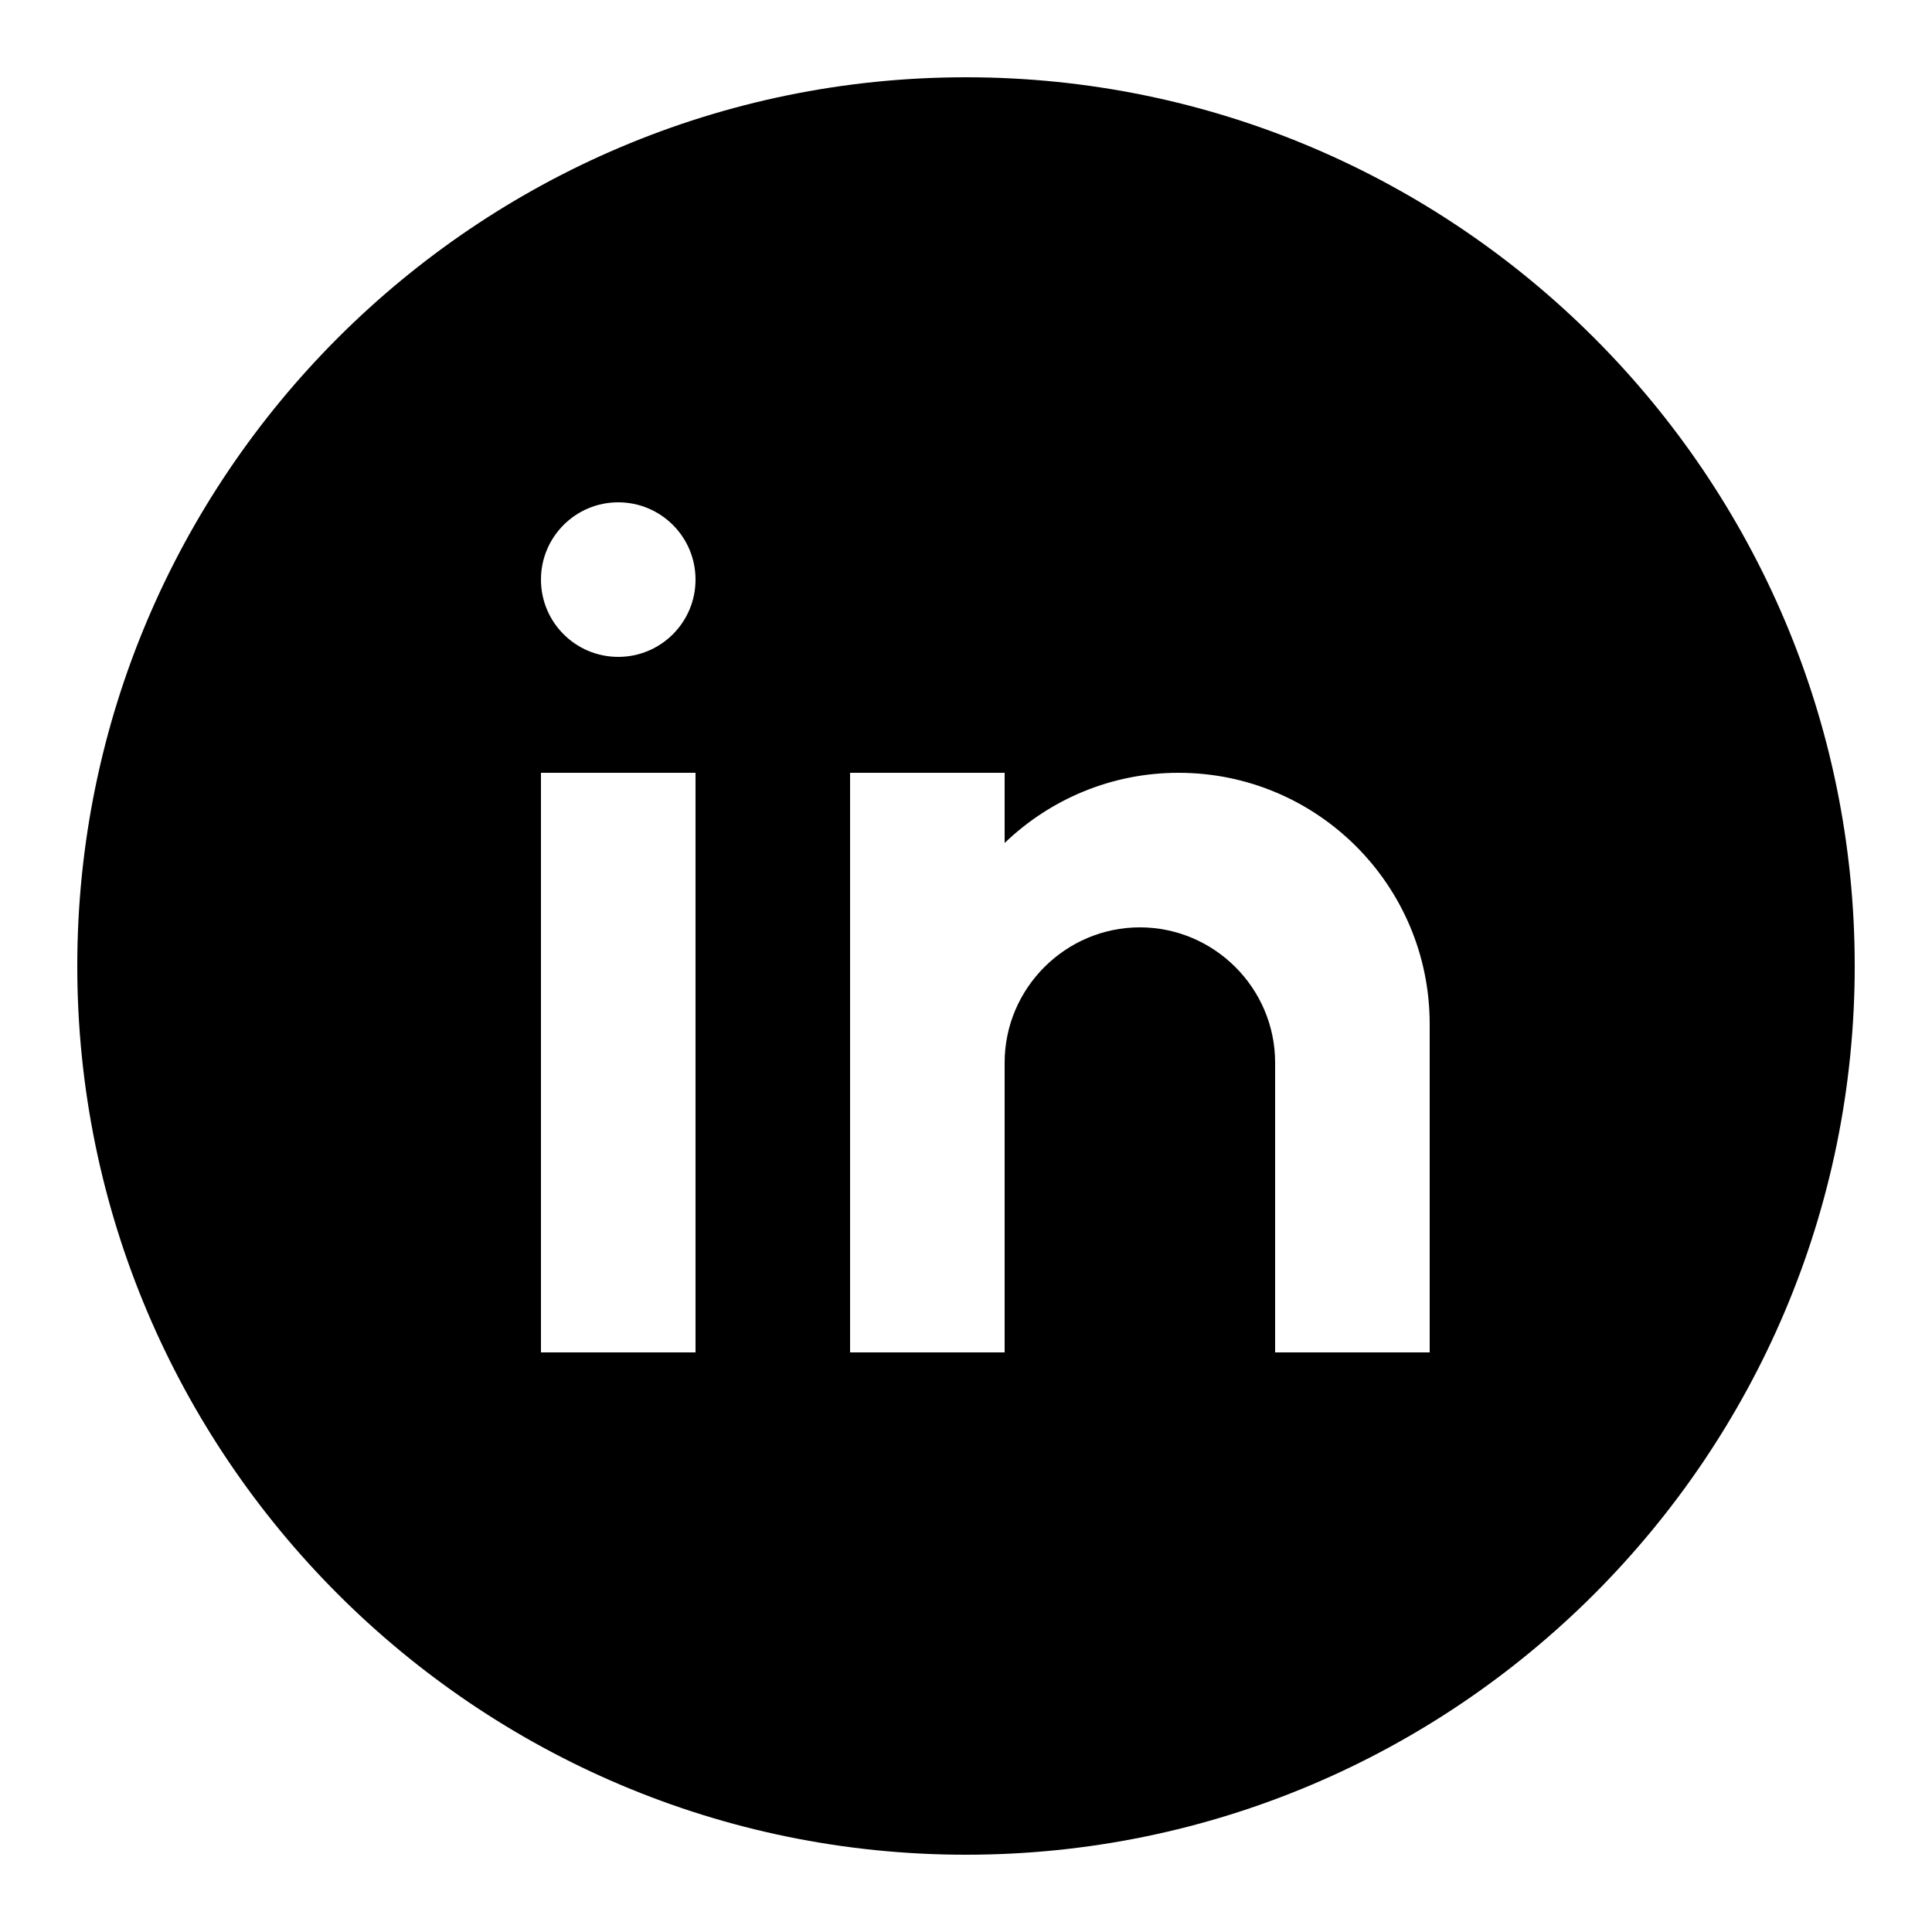
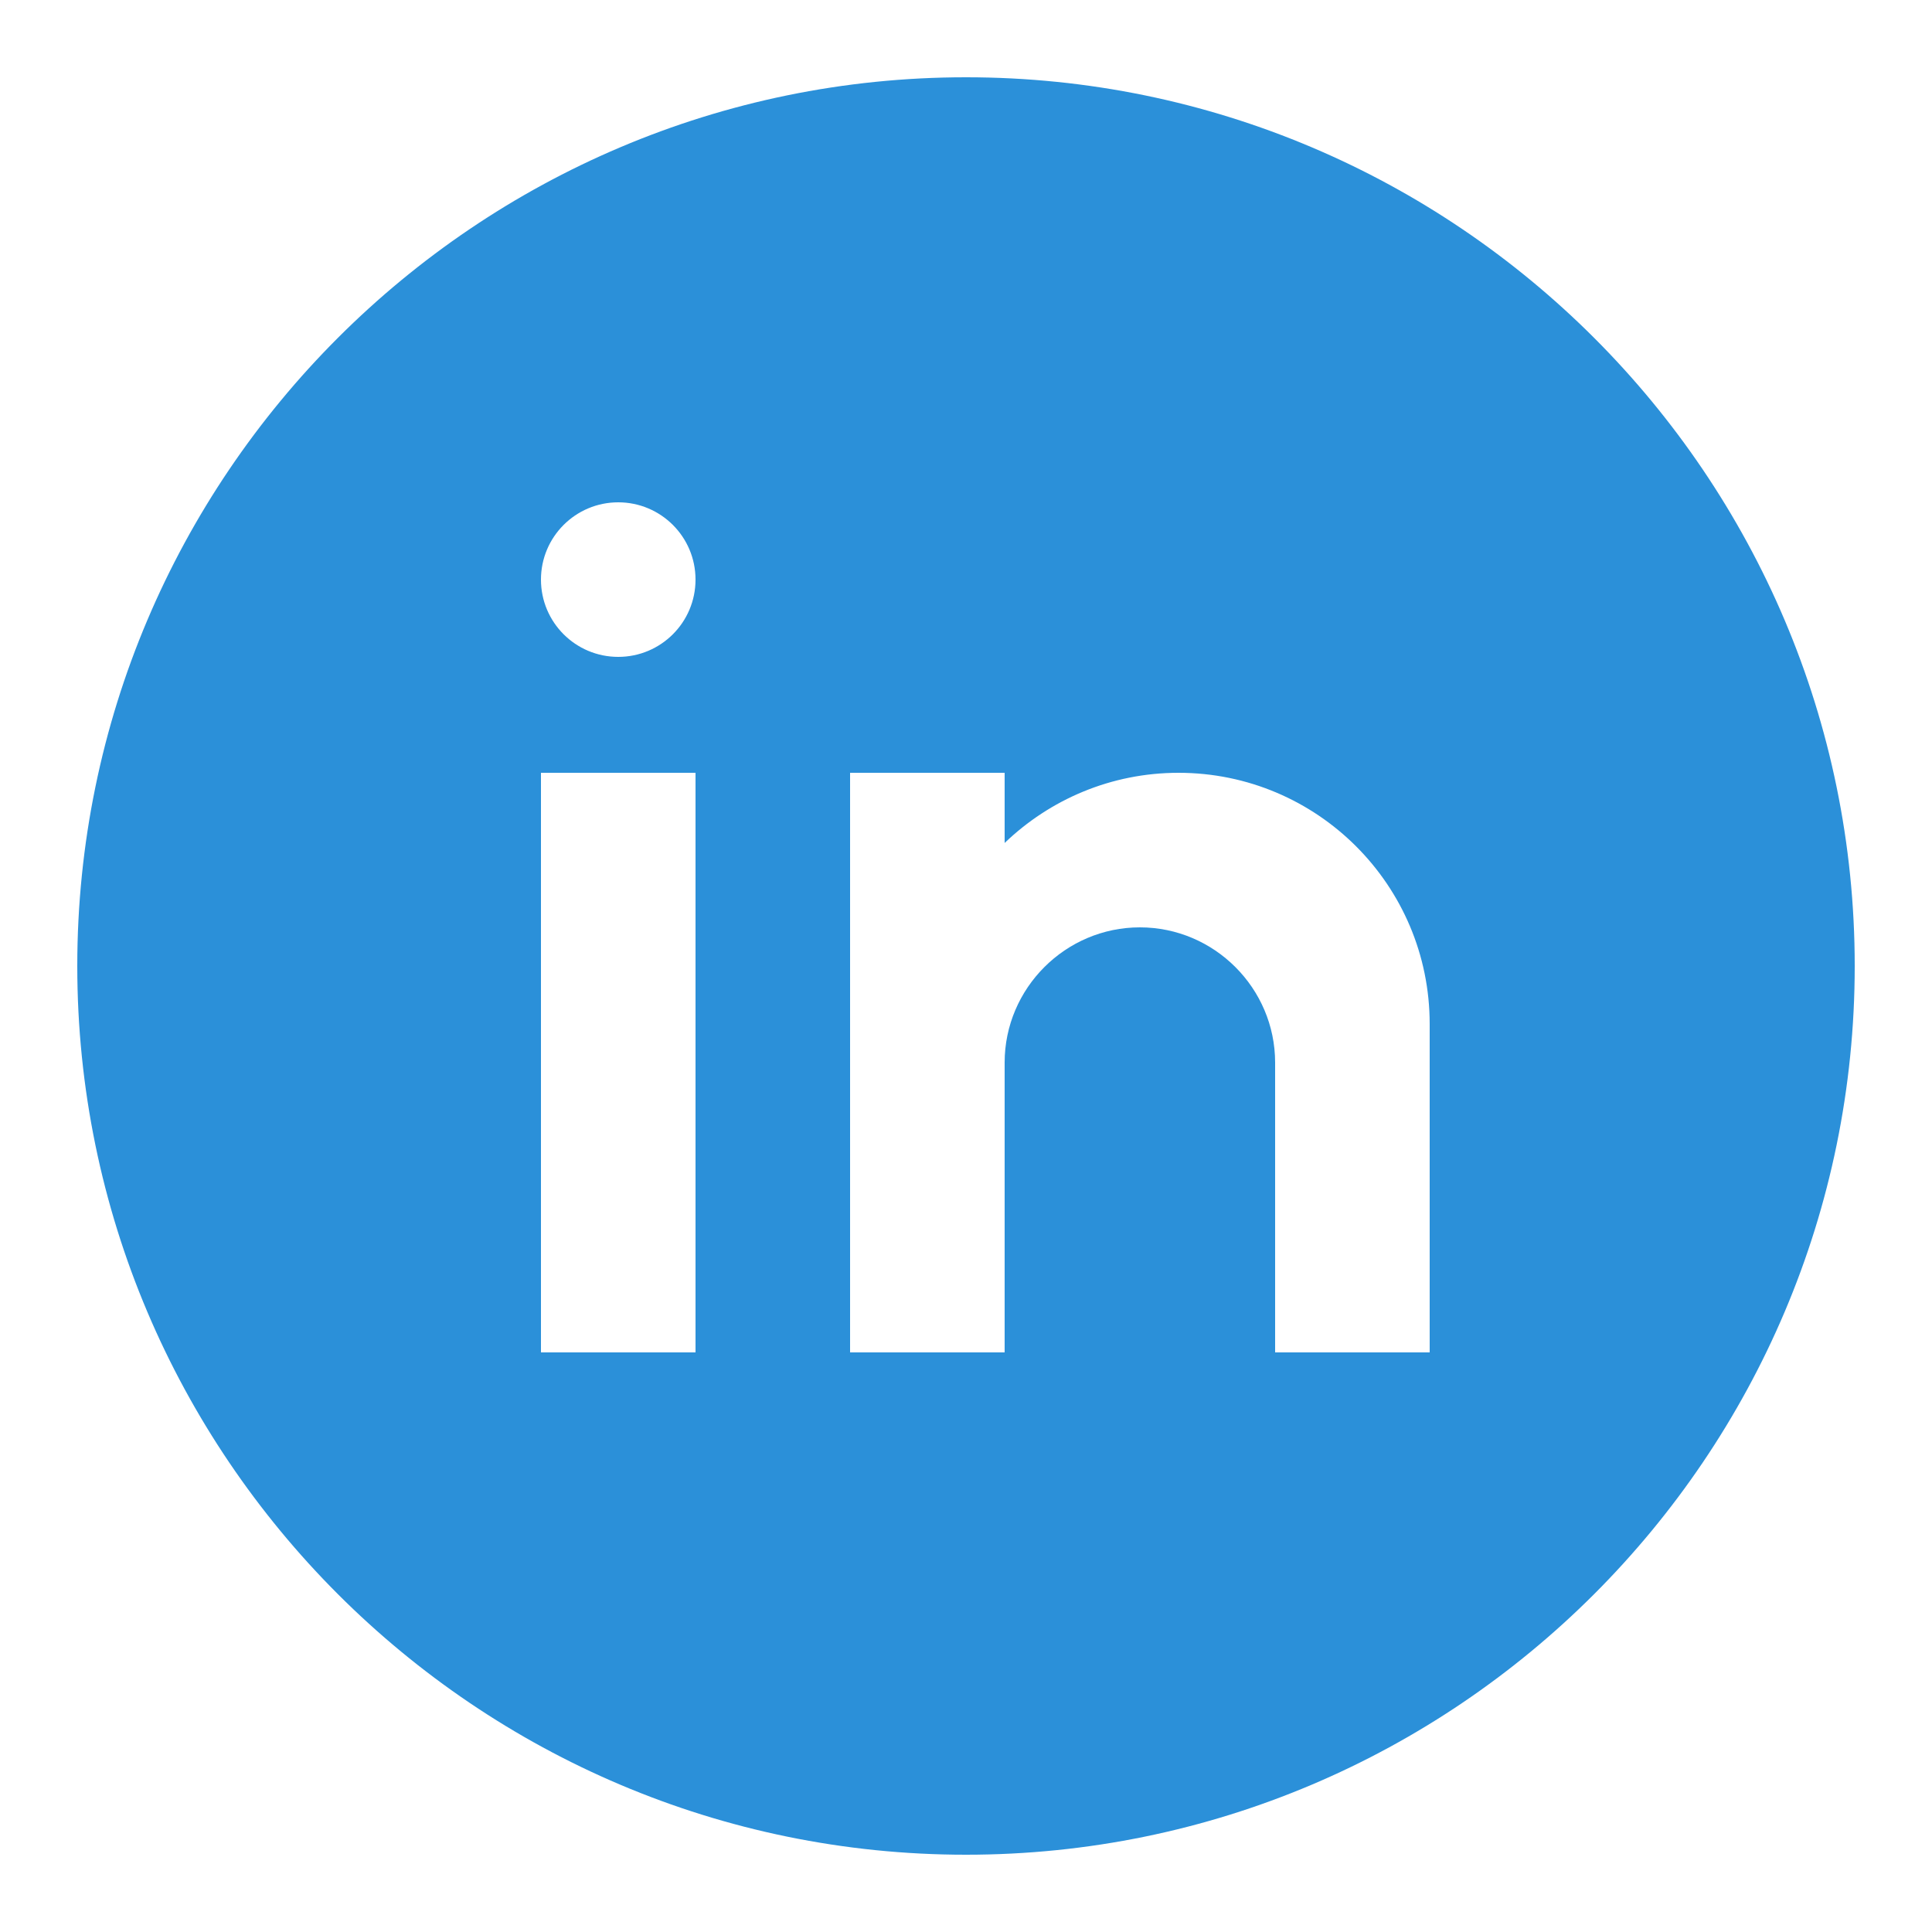
- <svg xmlns="http://www.w3.org/2000/svg" fill="#000000" viewBox="0 0 50 50" width="50px" height="50px">
+ <svg xmlns="http://www.w3.org/2000/svg" fill="#2b90d9" viewBox="0 0 50 50" width="50px" height="50px">
  <path d="M25,2C12.318,2,2,12.317,2,25s10.318,23,23,23s23-10.317,23-23S37.682,2,25,2z M18,35h-4V20h4V35z M16,17 c-1.105,0-2-0.895-2-2c0-1.105,0.895-2,2-2s2,0.895,2,2C18,16.105,17.105,17,16,17z M37,35h-4v-5v-2.5c0-1.925-1.575-3.5-3.5-3.5 S26,25.575,26,27.5V35h-4V20h4v1.816C27.168,20.694,28.752,20,30.5,20c3.59,0,6.5,2.91,6.5,6.5V35z" />
</svg>
